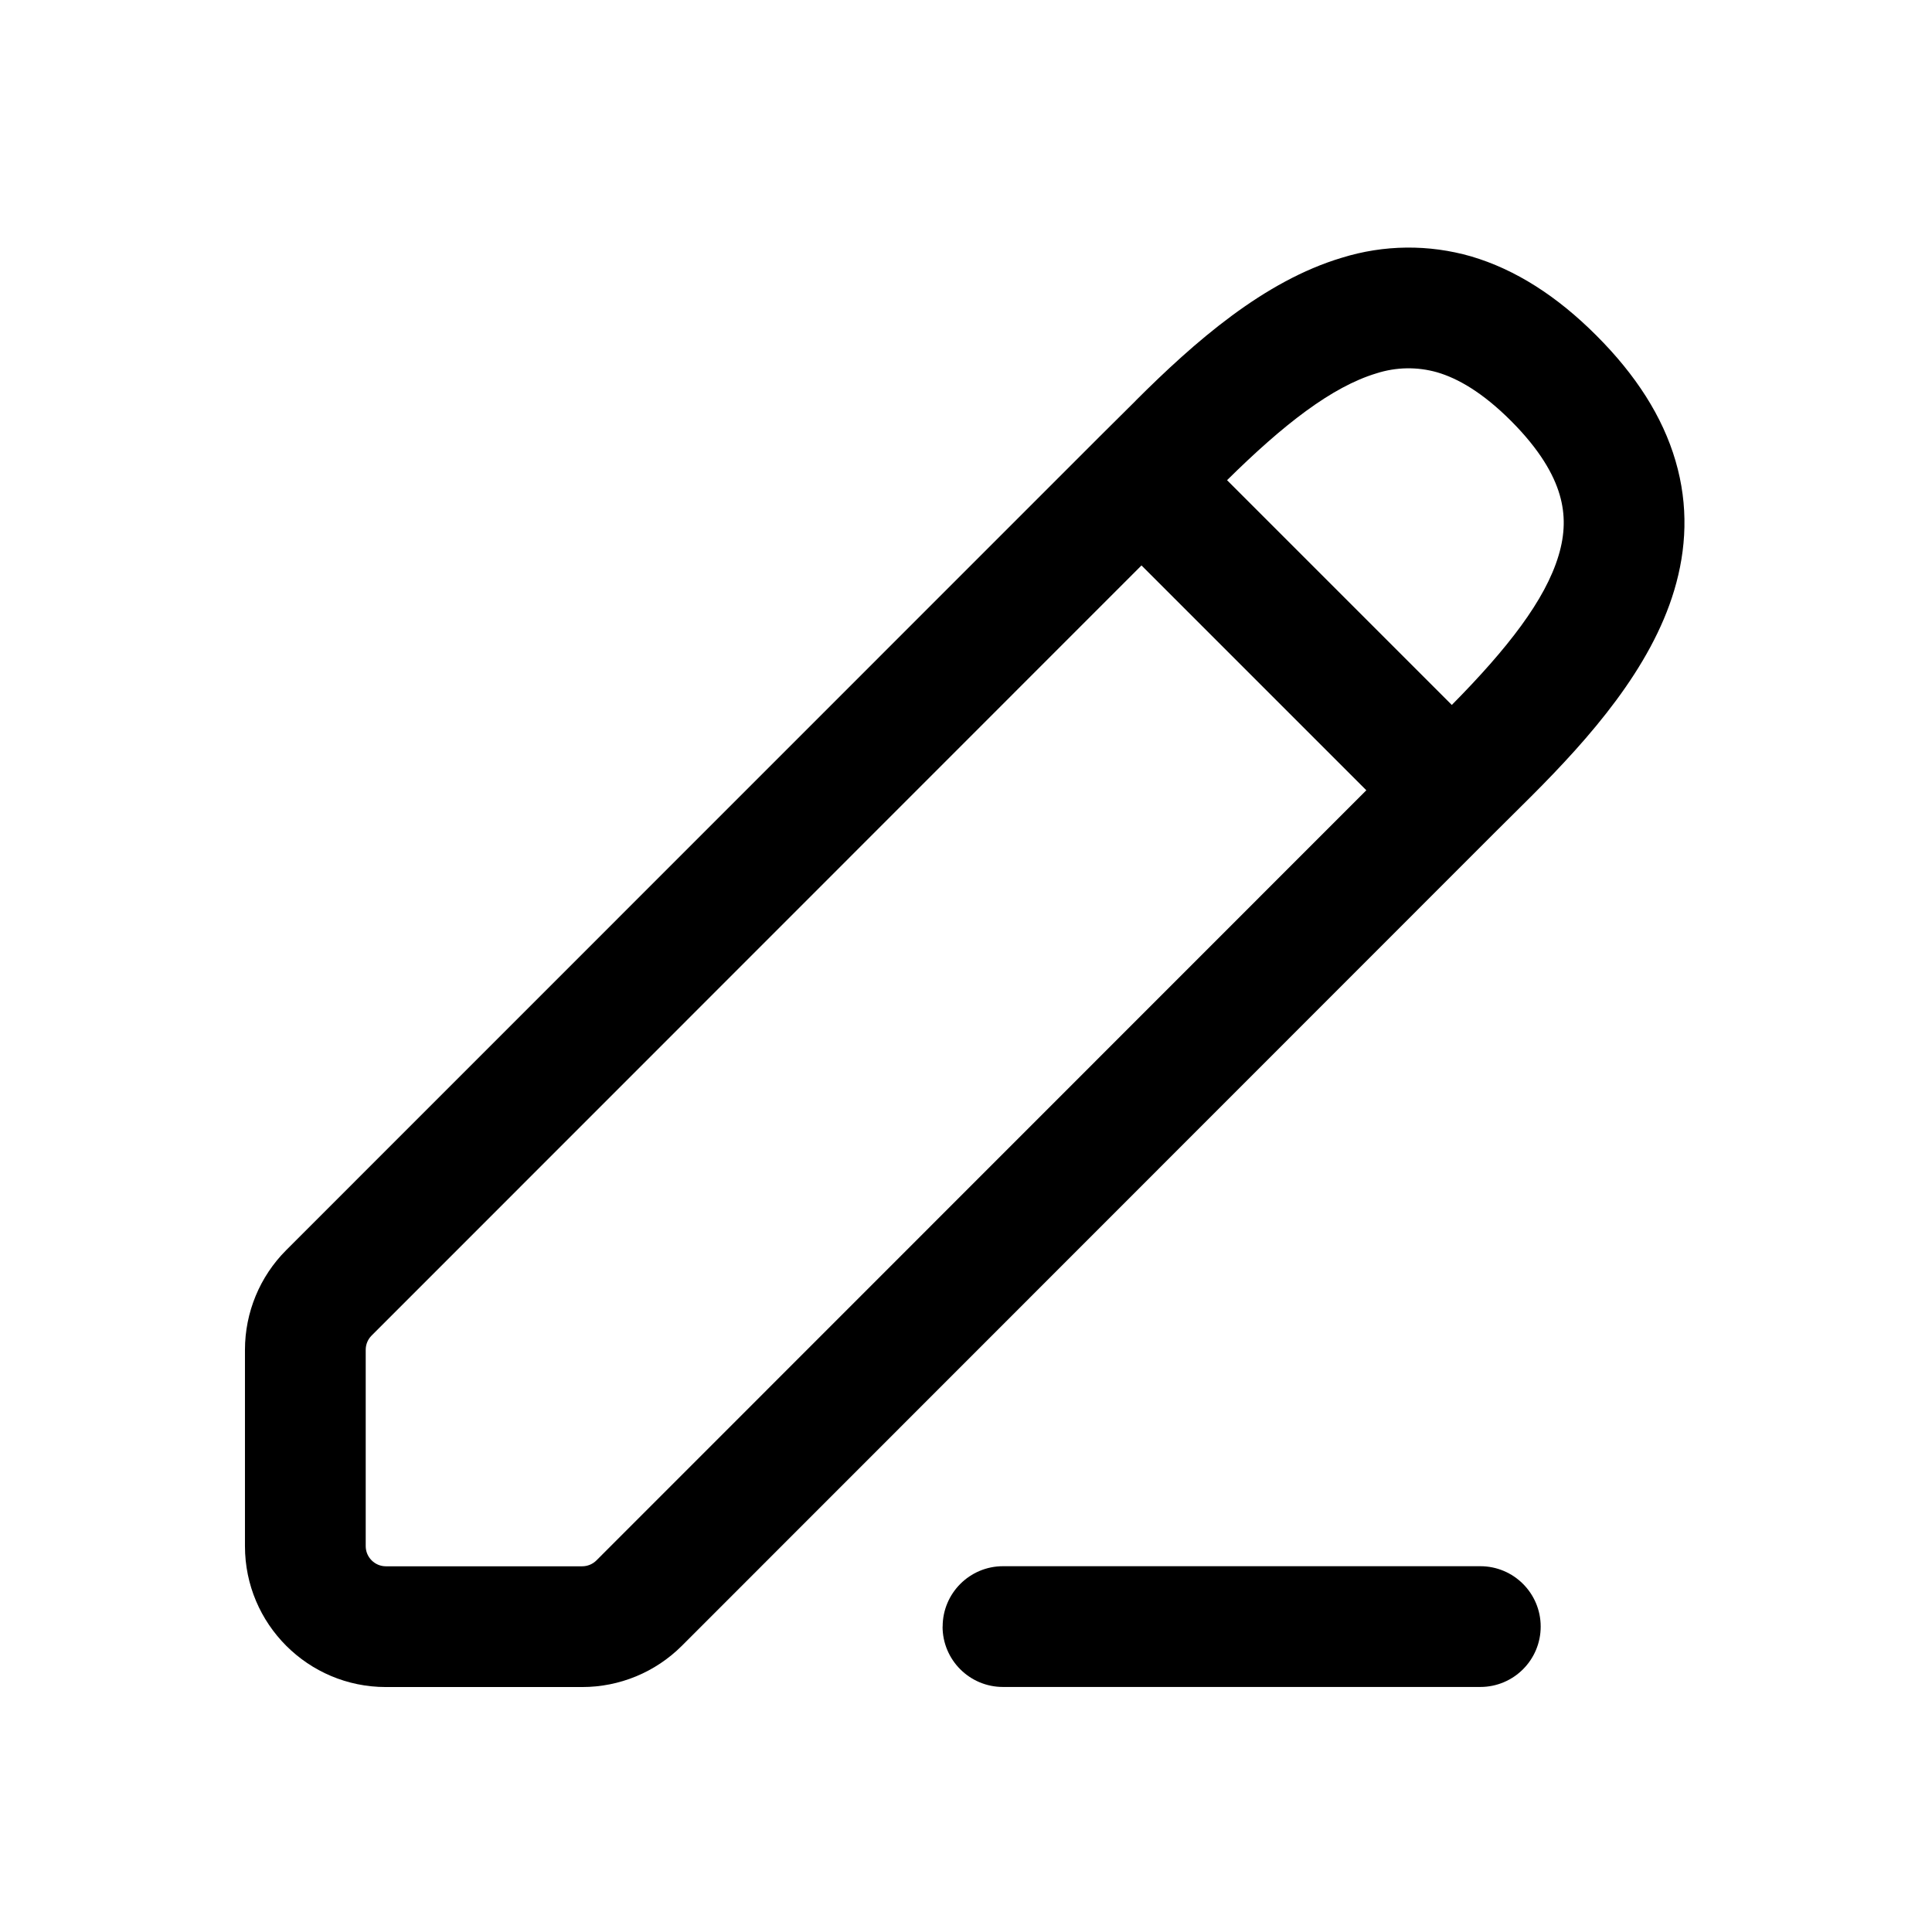
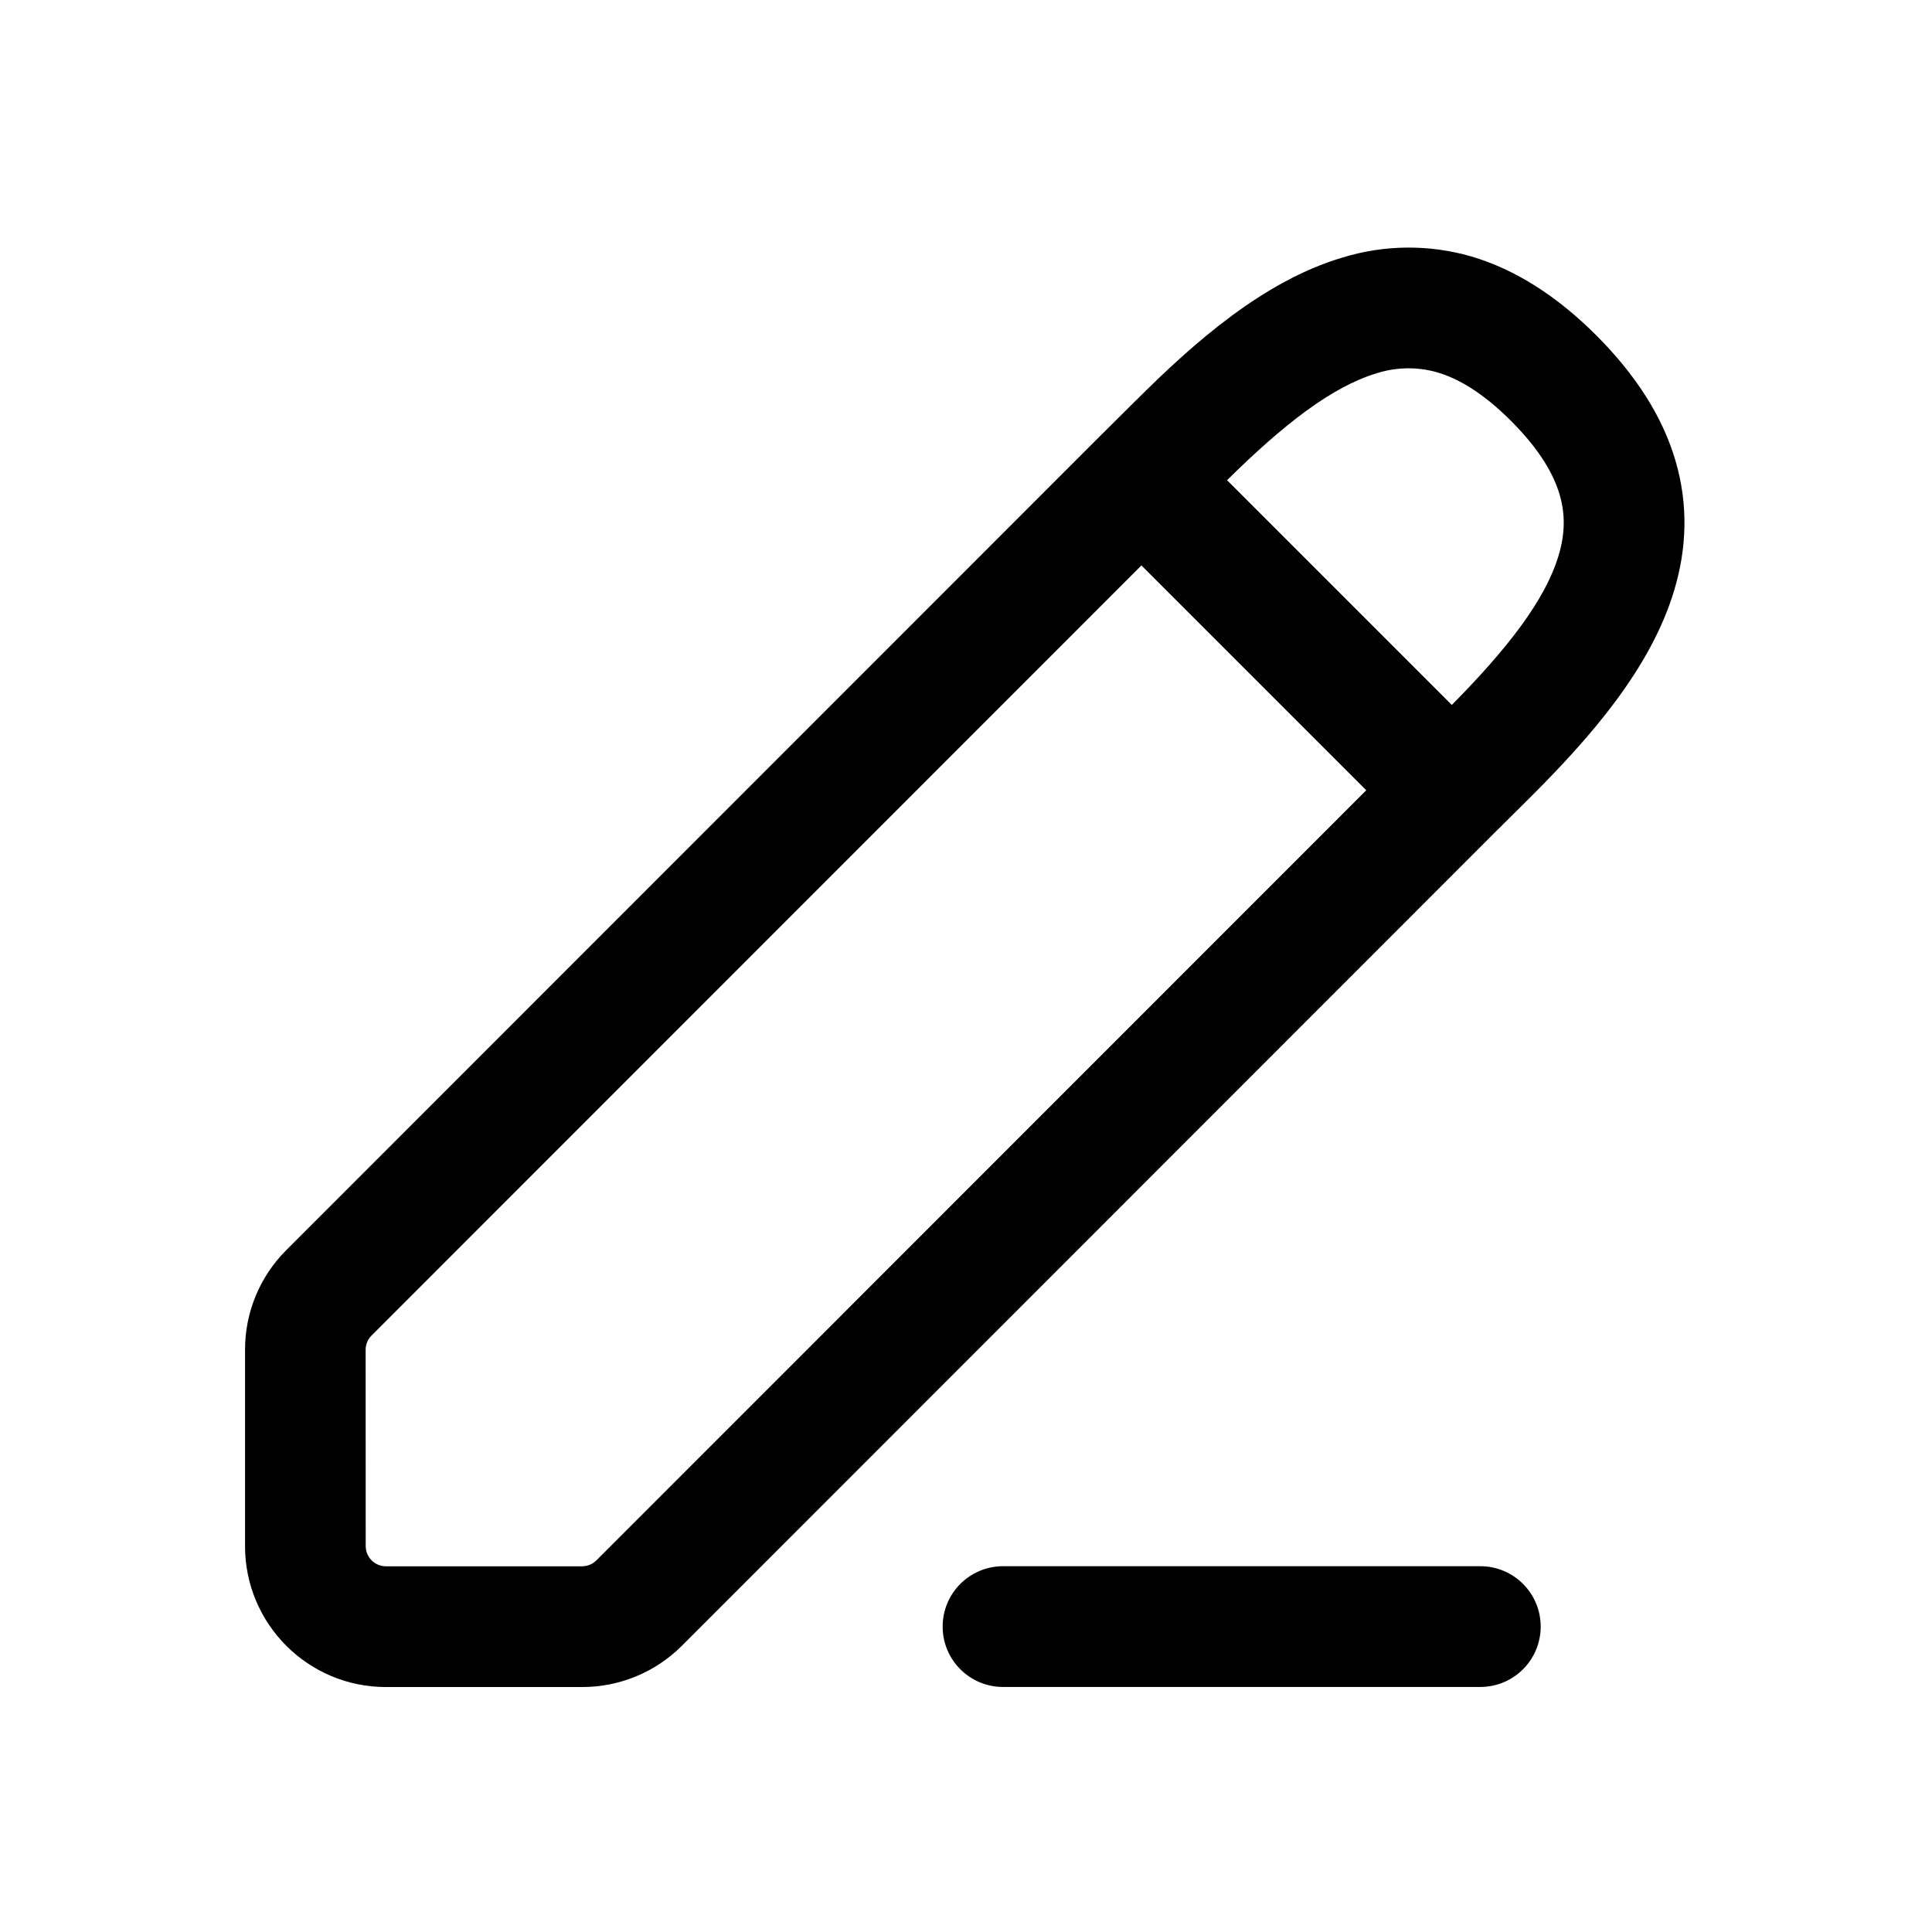
<svg xmlns="http://www.w3.org/2000/svg" width="24" height="24" fill="none" class="persona-icon" viewBox="0 0 24 24">
-   <path fill="currentColor" fill-rule="evenodd" d="M14.108 4.977c.733-.732 1.591-1.485 2.56-1.775a2.8 2.8 0 0 1 1.607-.017c.55.162 1.068.494 1.556.983.49.49.822 1.006.983 1.557.164.558.136 1.1-.016 1.607-.29.97-1.044 1.828-1.776 2.56l-.002.002-.458.455-.006.006L8.47 20.445a1.75 1.75 0 0 1-1.238.512H4.793a1.75 1.75 0 0 1-1.75-1.75v-2.439c0-.464.184-.91.512-1.238L13.65 5.433l.01-.01.448-.445zM4.616 16.591a.25.25 0 0 0-.073.176v2.44c0 .137.113.25.25.25h2.44a.25.25 0 0 0 .176-.073l9.564-9.567-2.793-2.793zM15.243 5.965l2.792 2.792c.69-.698 1.16-1.301 1.326-1.855.08-.265.086-.509.014-.755-.074-.254-.247-.56-.604-.918-.358-.358-.665-.53-.918-.604a1.3 1.3 0 0 0-.755.013c-.554.167-1.157.637-1.855 1.327" clip-rule="evenodd" />
-   <path fill="currentColor" d="M11.71 20.206a.75.75 0 0 1 .75-.75h5.929a.75.75 0 0 1 0 1.5h-5.93a.75.75 0 0 1-.75-.75" />
+   <path fill="currentColor" fill-rule="evenodd" d="M14.109 4.977c.732-.732 1.59-1.485 2.559-1.775a2.8 2.8 0 0 1 1.607-.017c.55.162 1.068.494 1.557.983.488.49.821 1.006.982 1.557.164.558.136 1.1-.016 1.607-.29.97-1.043 1.828-1.776 2.56l-.002.002-.458.455-.006.006L8.47 20.445a1.75 1.75 0 0 1-1.238.512H4.793a1.75 1.75 0 0 1-1.749-1.75v-2.439c-.001-.464.183-.91.512-1.238L13.649 5.433l.01-.01.448-.445zM4.615 16.591a.25.25 0 0 0-.073.176l.001 2.44c0 .137.112.25.25.25h2.439a.25.25 0 0 0 .176-.073l9.564-9.567-2.793-2.793zM15.243 5.965l2.792 2.792c.69-.698 1.16-1.301 1.326-1.855.08-.265.086-.509.014-.755-.074-.254-.246-.56-.604-.918s-.664-.53-.918-.604a1.3 1.3 0 0 0-.755.013c-.554.167-1.157.637-1.855 1.327" clip-rule="evenodd" />
+   <path fill="currentColor" d="M11.71 20.206a.75.75 0 0 1 .75-.75h5.929a.75.75 0 1 1 0 1.5H12.46a.75.75 0 0 1-.75-.75" />
</svg>
